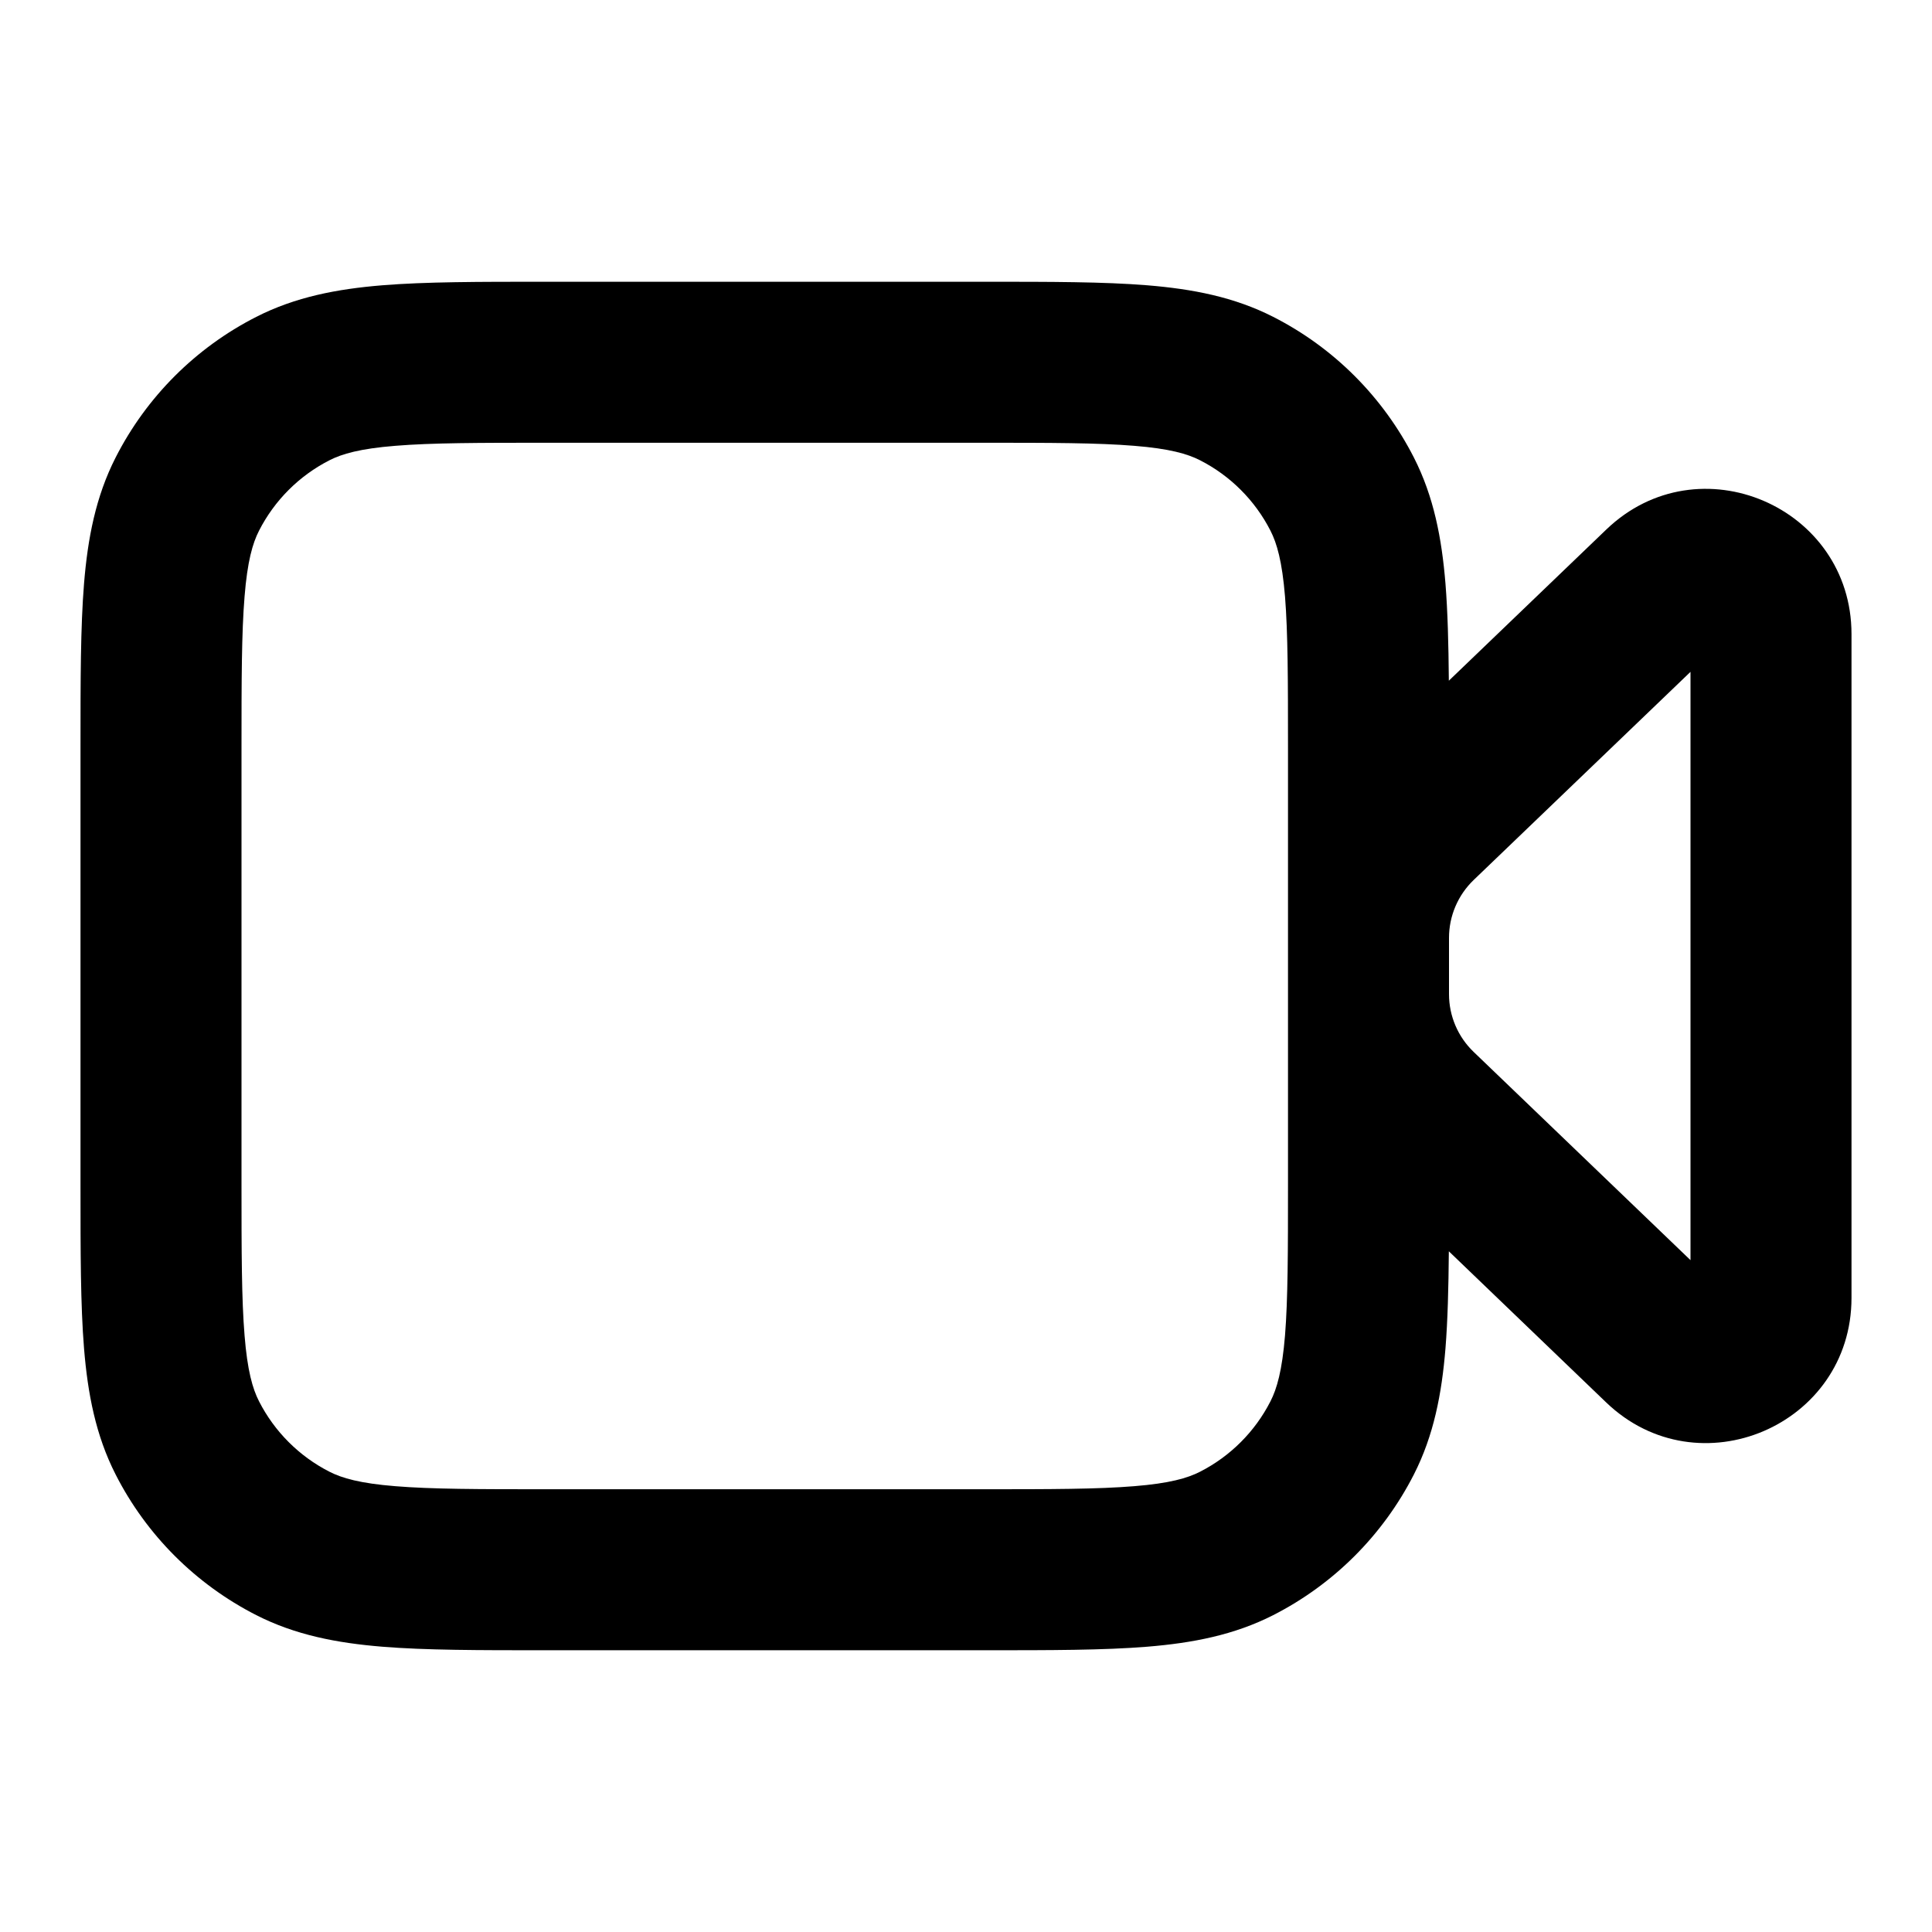
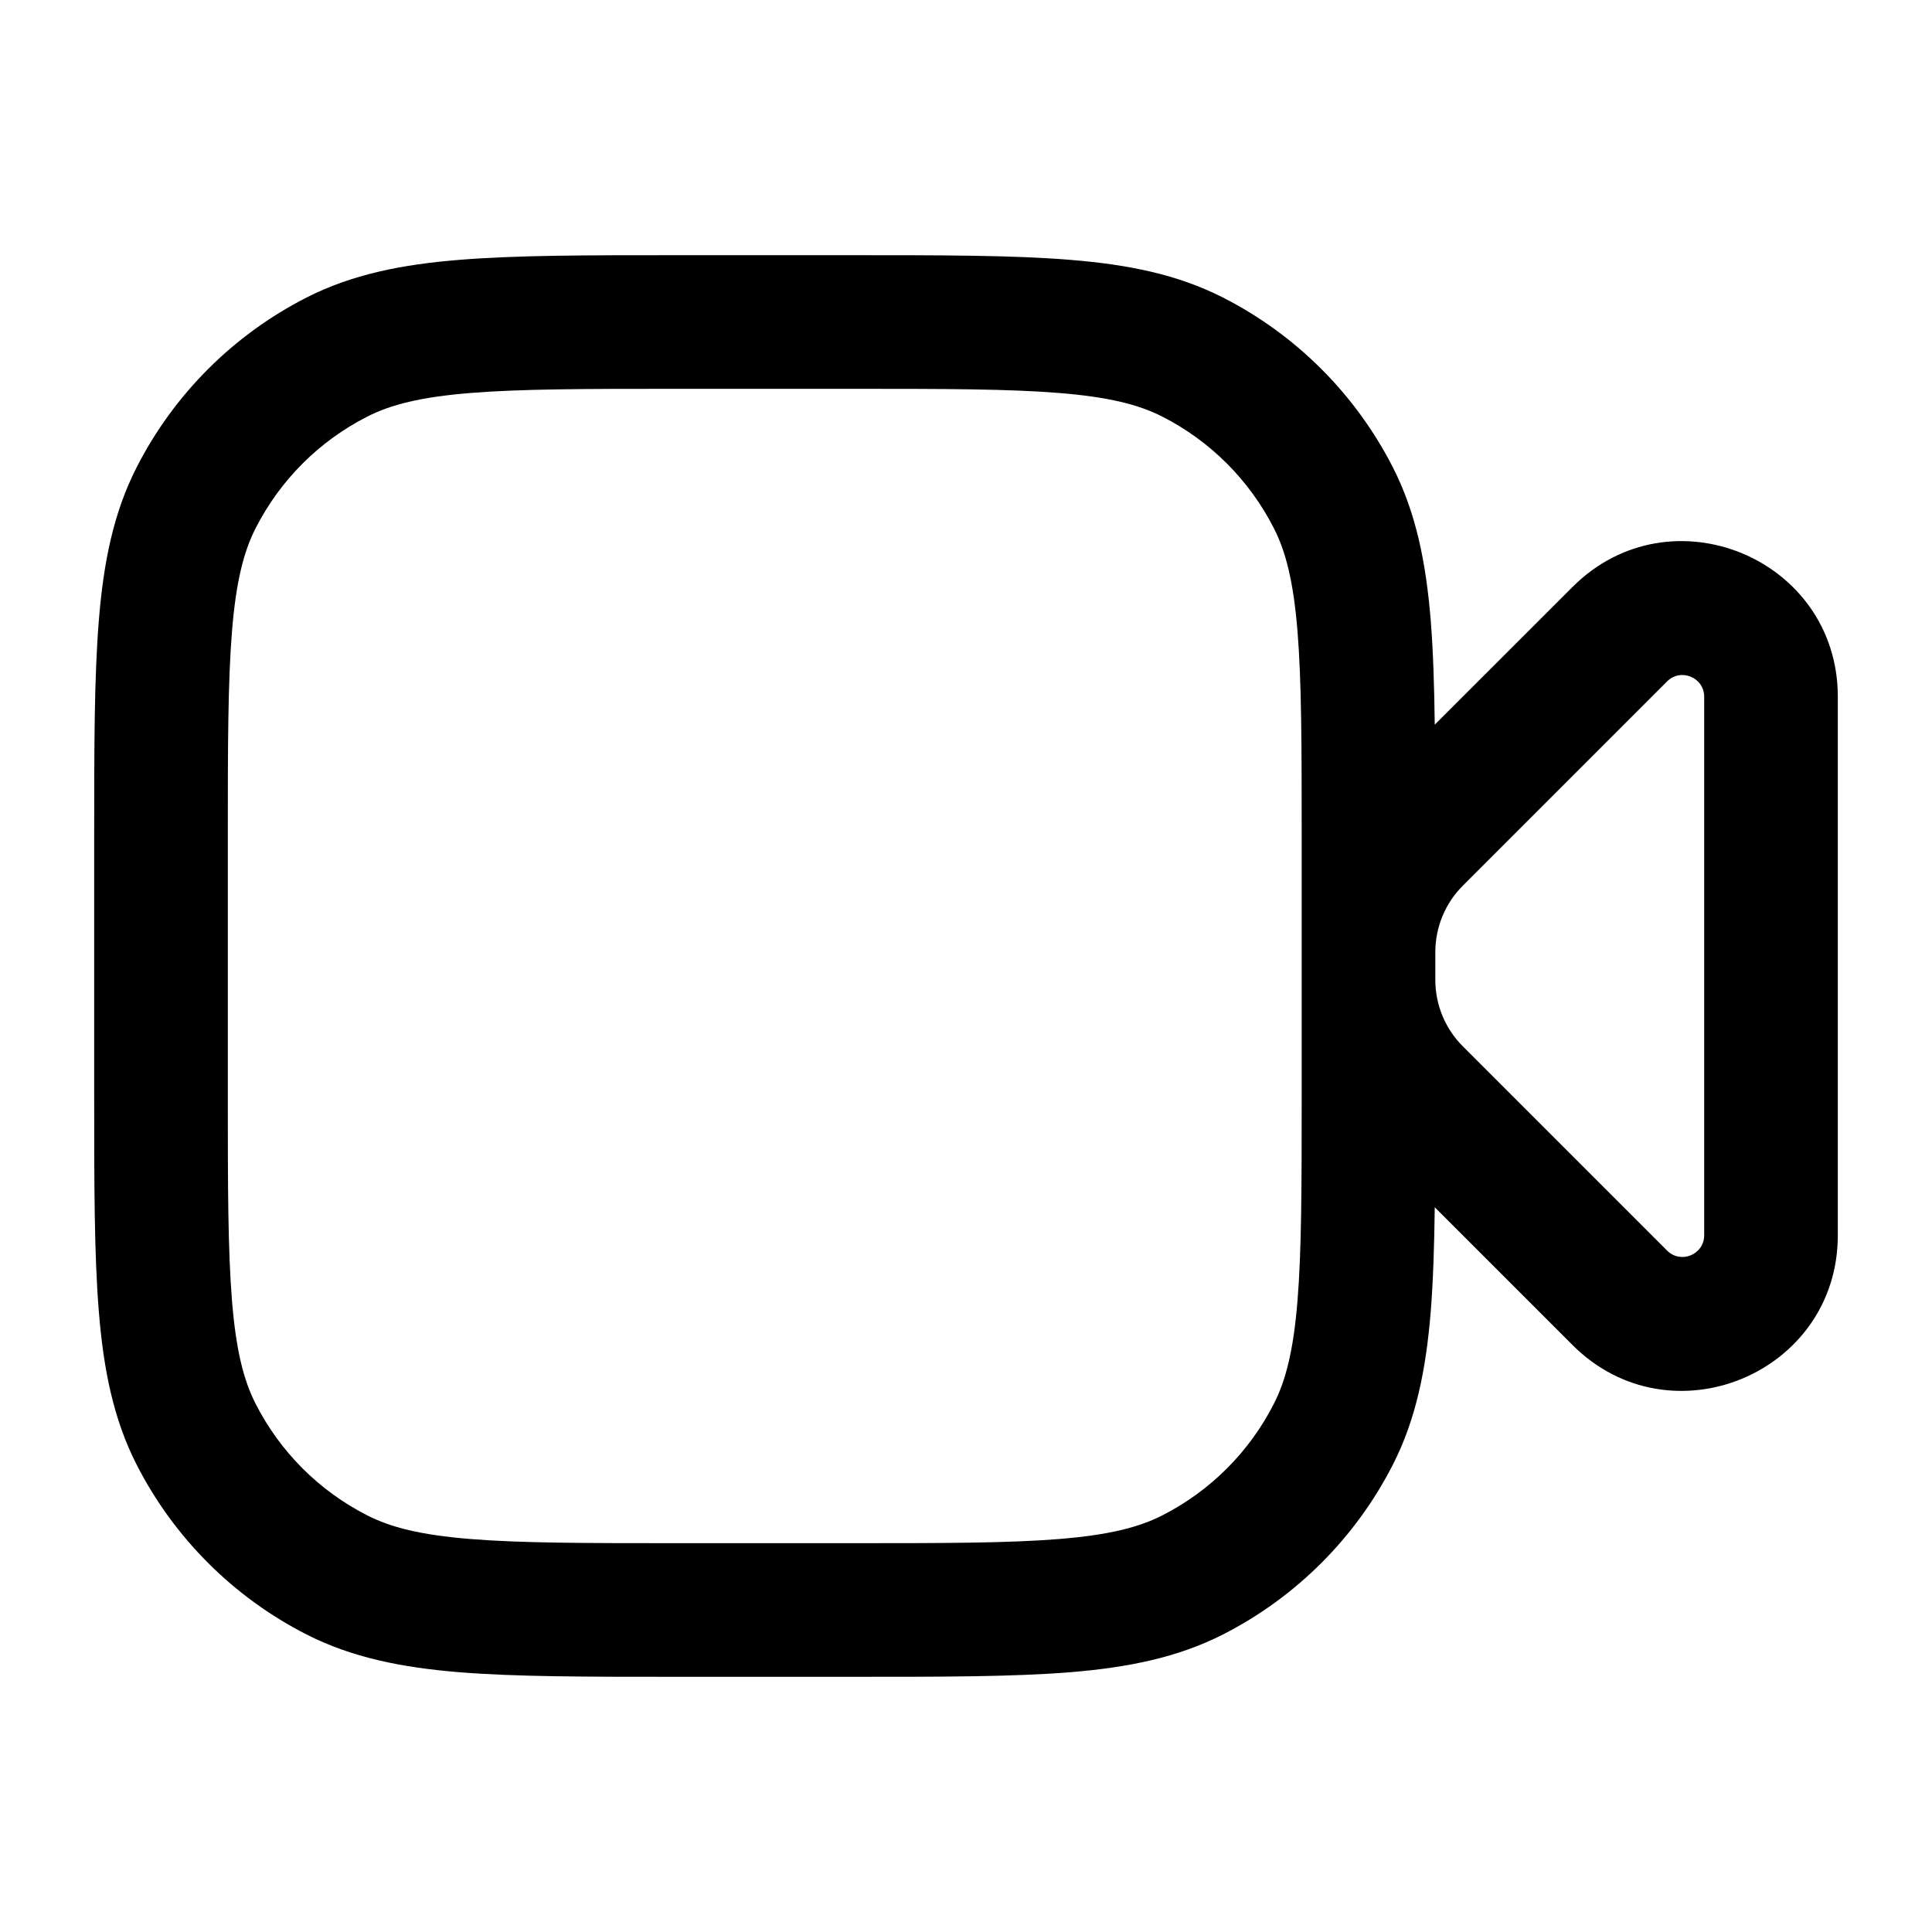
<svg xmlns="http://www.w3.org/2000/svg" width="24" height="24" viewBox="0 0 24 24" fill="none">
-   <path fill-rule="evenodd" clip-rule="evenodd" d="M6.8 3.5H6.759H6.759C5.954 3.5 5.289 3.5 4.748 3.544C4.186 3.59 3.669 3.689 3.184 3.936C2.431 4.319 1.819 4.931 1.436 5.684C1.189 6.169 1.09 6.686 1.044 7.248C1 7.789 1 8.454 1 9.259V9.259V9.3V14.7V14.741V14.741C1 15.546 1 16.211 1.044 16.752C1.09 17.314 1.189 17.831 1.436 18.316C1.819 19.069 2.431 19.68 3.184 20.064C3.669 20.311 4.186 20.41 4.748 20.456C5.289 20.5 5.954 20.5 6.759 20.5H6.8H12.2H12.241C13.046 20.5 13.711 20.5 14.252 20.456C14.814 20.41 15.331 20.311 15.816 20.064C16.569 19.68 17.18 19.069 17.564 18.316C17.811 17.831 17.91 17.314 17.956 16.752C17.984 16.402 17.994 16.001 17.998 15.544L19.953 17.422C21.098 18.52 23 17.709 23 16.123V7.877C23 6.294 21.1 5.477 19.954 6.578L17.998 8.456C17.994 7.999 17.984 7.598 17.956 7.248C17.91 6.686 17.811 6.169 17.564 5.684C17.18 4.931 16.569 4.319 15.816 3.936C15.331 3.689 14.814 3.59 14.252 3.544C13.711 3.5 13.046 3.5 12.241 3.5H12.241H12.2H6.8ZM18 11.65C18 11.651 18 11.652 18 11.652V12.348C18 12.348 18 12.349 18 12.35C18 12.621 18.111 12.881 18.308 13.069L21 15.654V8.346L18.307 10.931C18.111 11.119 18 11.379 18 11.65ZM16 11.65V9.3C16 8.443 15.999 7.861 15.963 7.411C15.927 6.973 15.862 6.748 15.782 6.592C15.59 6.216 15.284 5.91 14.908 5.718C14.752 5.638 14.527 5.573 14.089 5.538C13.639 5.501 13.057 5.5 12.2 5.5H6.8C5.943 5.5 5.361 5.501 4.911 5.538C4.473 5.573 4.248 5.638 4.092 5.718C3.716 5.91 3.41 6.216 3.218 6.592C3.138 6.748 3.073 6.973 3.038 7.411C3.001 7.861 3 8.443 3 9.3V14.7C3 15.557 3.001 16.139 3.038 16.589C3.073 17.027 3.138 17.252 3.218 17.408C3.41 17.784 3.716 18.09 4.092 18.282C4.248 18.362 4.473 18.427 4.911 18.462C5.361 18.499 5.943 18.5 6.8 18.5H12.2C13.057 18.5 13.639 18.499 14.089 18.462C14.527 18.427 14.752 18.362 14.908 18.282C15.284 18.09 15.59 17.784 15.782 17.408C15.862 17.252 15.927 17.027 15.963 16.589C15.999 16.139 16 15.557 16 14.7V12.35C16 12.349 16 12.348 16 12.348V11.652C16 11.652 16 11.651 16 11.65Z" fill="black" />
+   <path d="M10.6 3.17C11.706 3.17 12.586 3.17 13.295 3.228C14.013 3.286 14.628 3.409 15.192 3.696C16.101 4.159 16.841 4.899 17.304 5.808C17.591 6.372 17.714 6.987 17.773 7.705C17.803 8.085 17.817 8.515 17.823 9.002L19.535 7.291C20.751 6.075 22.83 6.936 22.83 8.655V15.345C22.83 17.064 20.751 17.925 19.535 16.709L17.823 14.997C17.817 15.485 17.803 15.915 17.773 16.295C17.714 17.013 17.591 17.628 17.304 18.192C16.841 19.101 16.101 19.841 15.192 20.304C14.628 20.591 14.013 20.714 13.295 20.773C12.586 20.83 11.706 20.83 10.6 20.83H8.4C7.294 20.83 6.414 20.83 5.705 20.773C4.987 20.714 4.372 20.591 3.808 20.304C2.899 19.841 2.159 19.101 1.696 18.192C1.409 17.628 1.286 17.013 1.228 16.295C1.17 15.586 1.17 14.706 1.17 13.6V10.4C1.17 9.294 1.17 8.414 1.228 7.705C1.286 6.987 1.409 6.372 1.696 5.808C2.159 4.899 2.899 4.159 3.808 3.696C4.372 3.409 4.987 3.286 5.705 3.228C6.414 3.17 7.294 3.17 8.4 3.17H10.6ZM8.4 4.83C7.267 4.83 6.466 4.831 5.841 4.882C5.225 4.932 4.852 5.027 4.561 5.176C3.964 5.48 3.48 5.964 3.176 6.561C3.027 6.852 2.932 7.225 2.882 7.841C2.831 8.466 2.83 9.267 2.83 10.4V13.6C2.83 14.733 2.831 15.534 2.882 16.159C2.932 16.775 3.027 17.148 3.176 17.439C3.48 18.036 3.964 18.52 4.561 18.824C4.852 18.973 5.225 19.068 5.841 19.118C6.466 19.169 7.267 19.17 8.4 19.17H10.6C11.733 19.17 12.534 19.169 13.159 19.118C13.775 19.068 14.148 18.973 14.44 18.824C15.036 18.52 15.52 18.036 15.824 17.439C15.973 17.148 16.068 16.775 16.118 16.159C16.169 15.534 16.17 14.733 16.17 13.6V10.4C16.17 9.267 16.169 8.466 16.118 7.841C16.068 7.225 15.973 6.852 15.824 6.561C15.52 5.964 15.036 5.48 14.44 5.176C14.148 5.027 13.775 4.932 13.159 4.882C12.534 4.831 11.733 4.83 10.6 4.83H8.4ZM21.17 8.655C21.17 8.415 20.879 8.295 20.709 8.465L18.173 11.001C17.953 11.22 17.83 11.518 17.83 11.828V12.172C17.83 12.482 17.953 12.78 18.173 12.999L20.709 15.535C20.879 15.705 21.17 15.585 21.17 15.345V8.655Z" fill="black" />
</svg>
